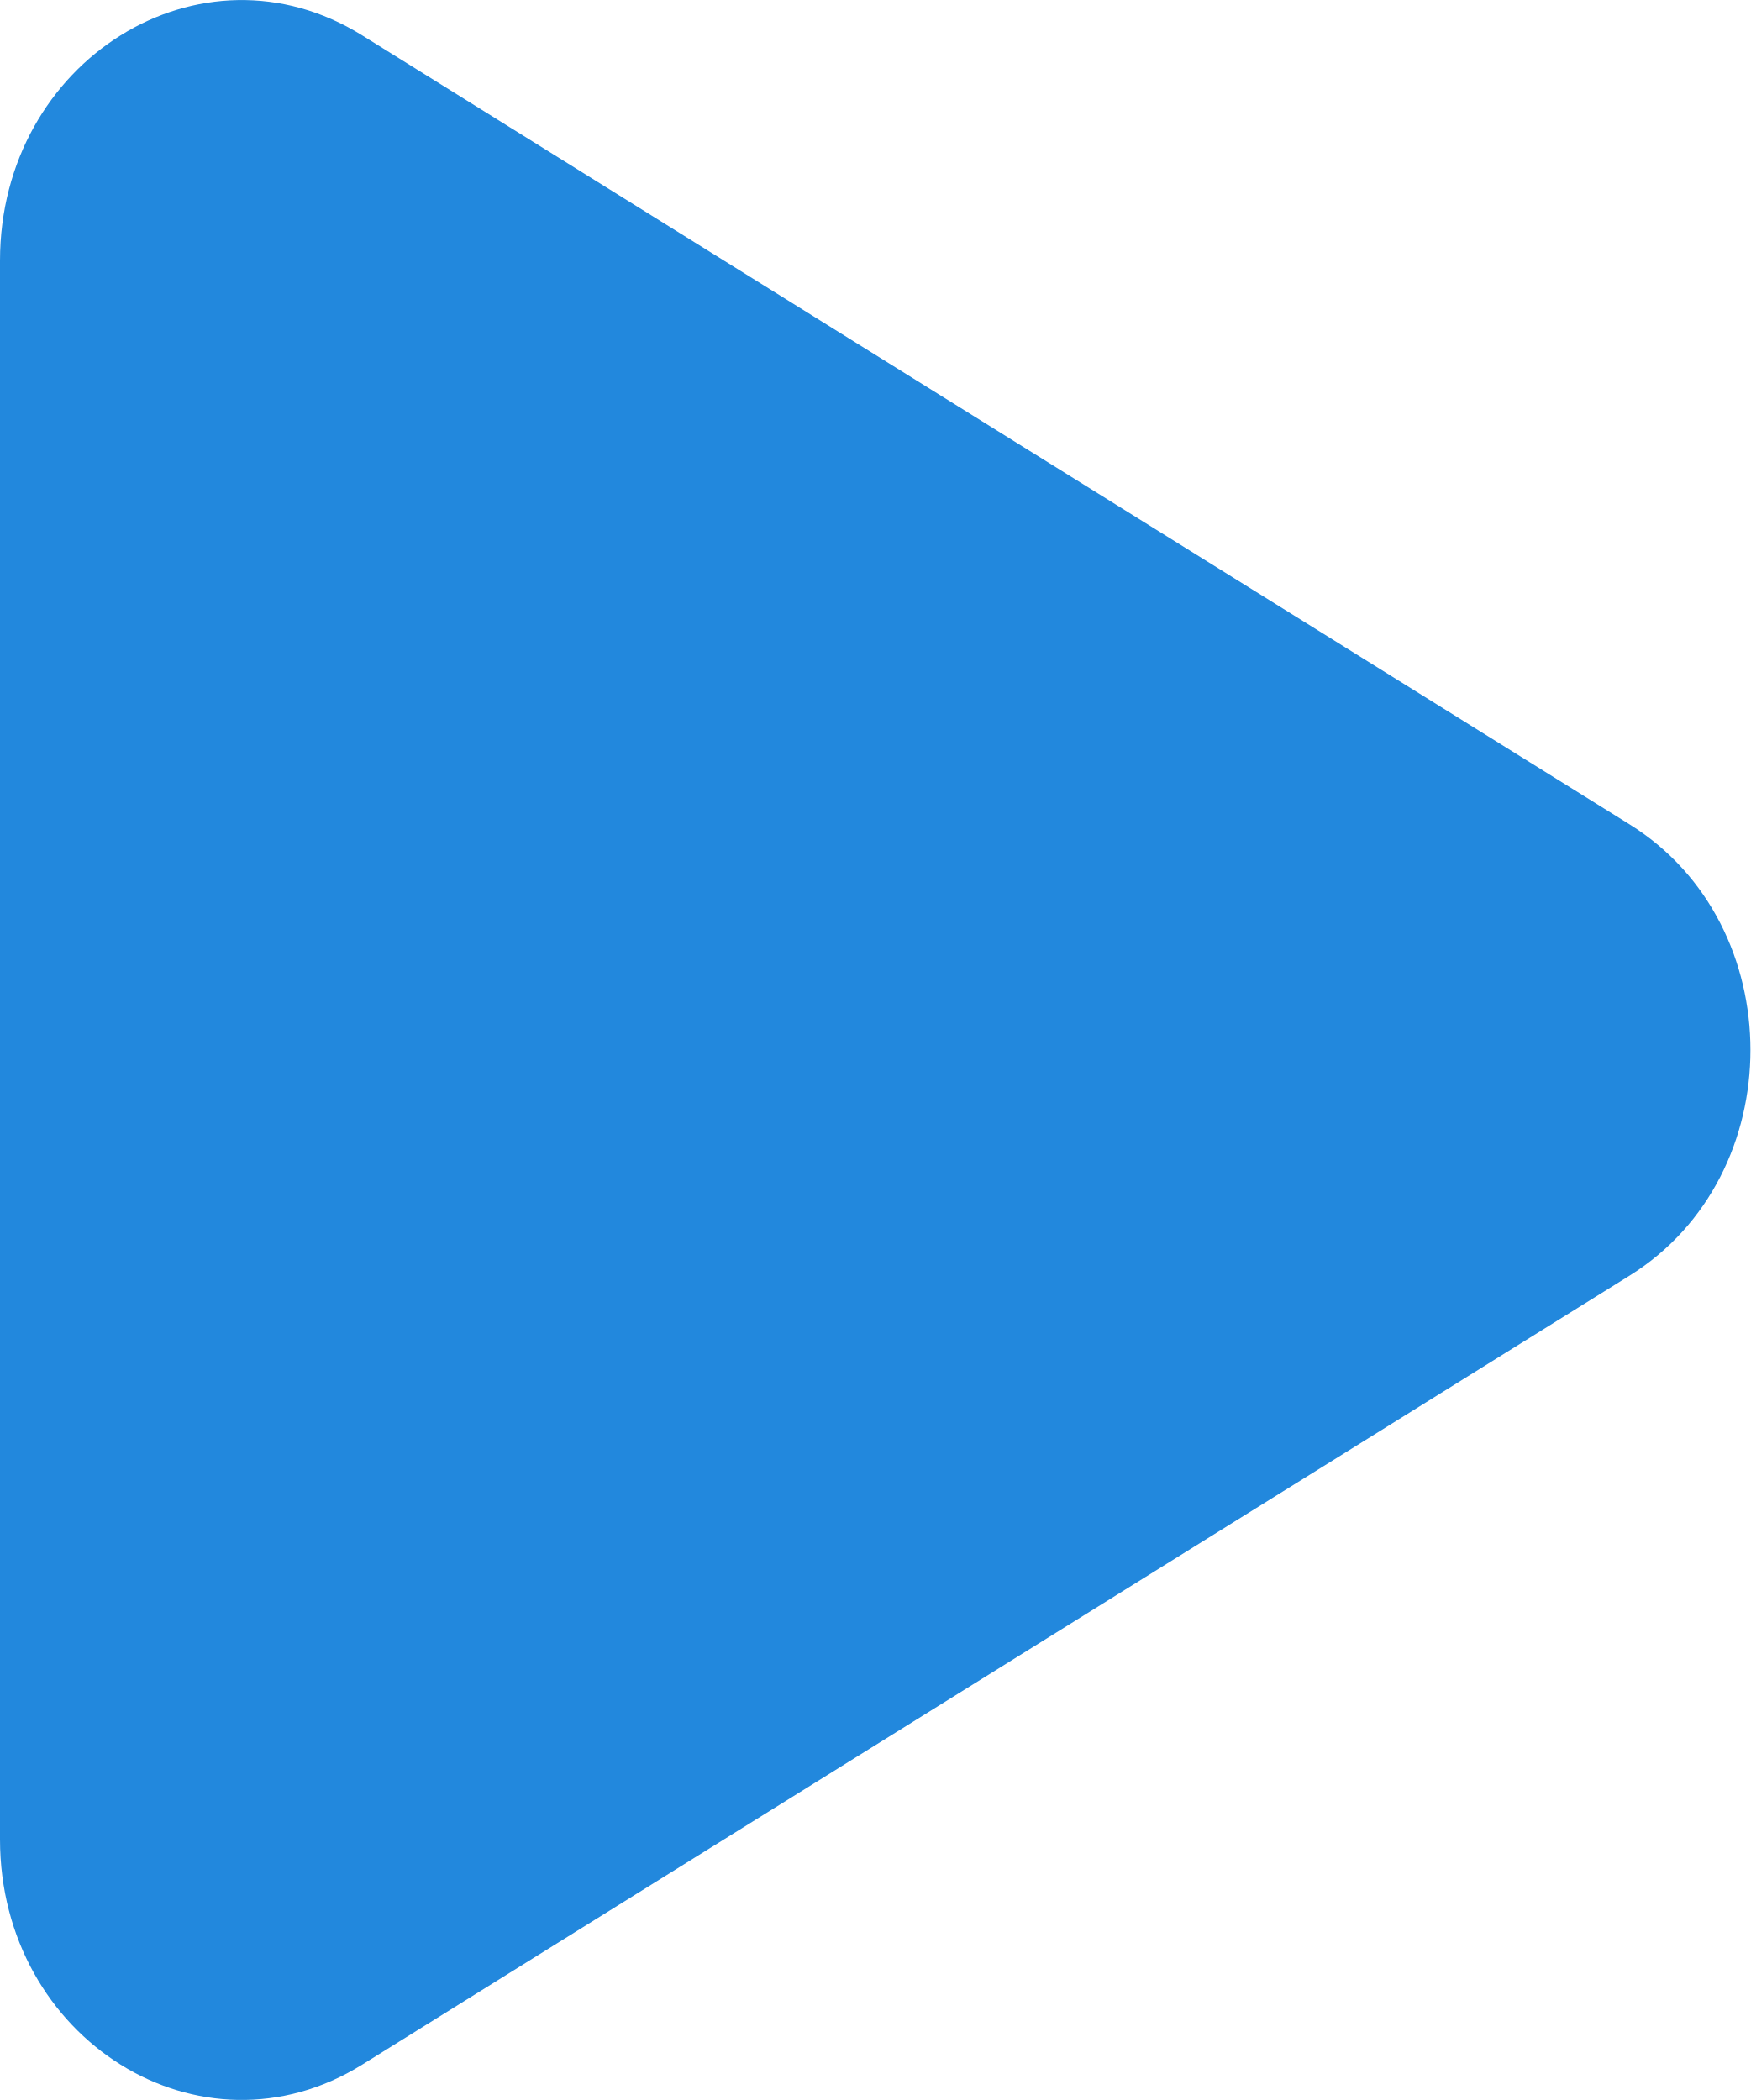
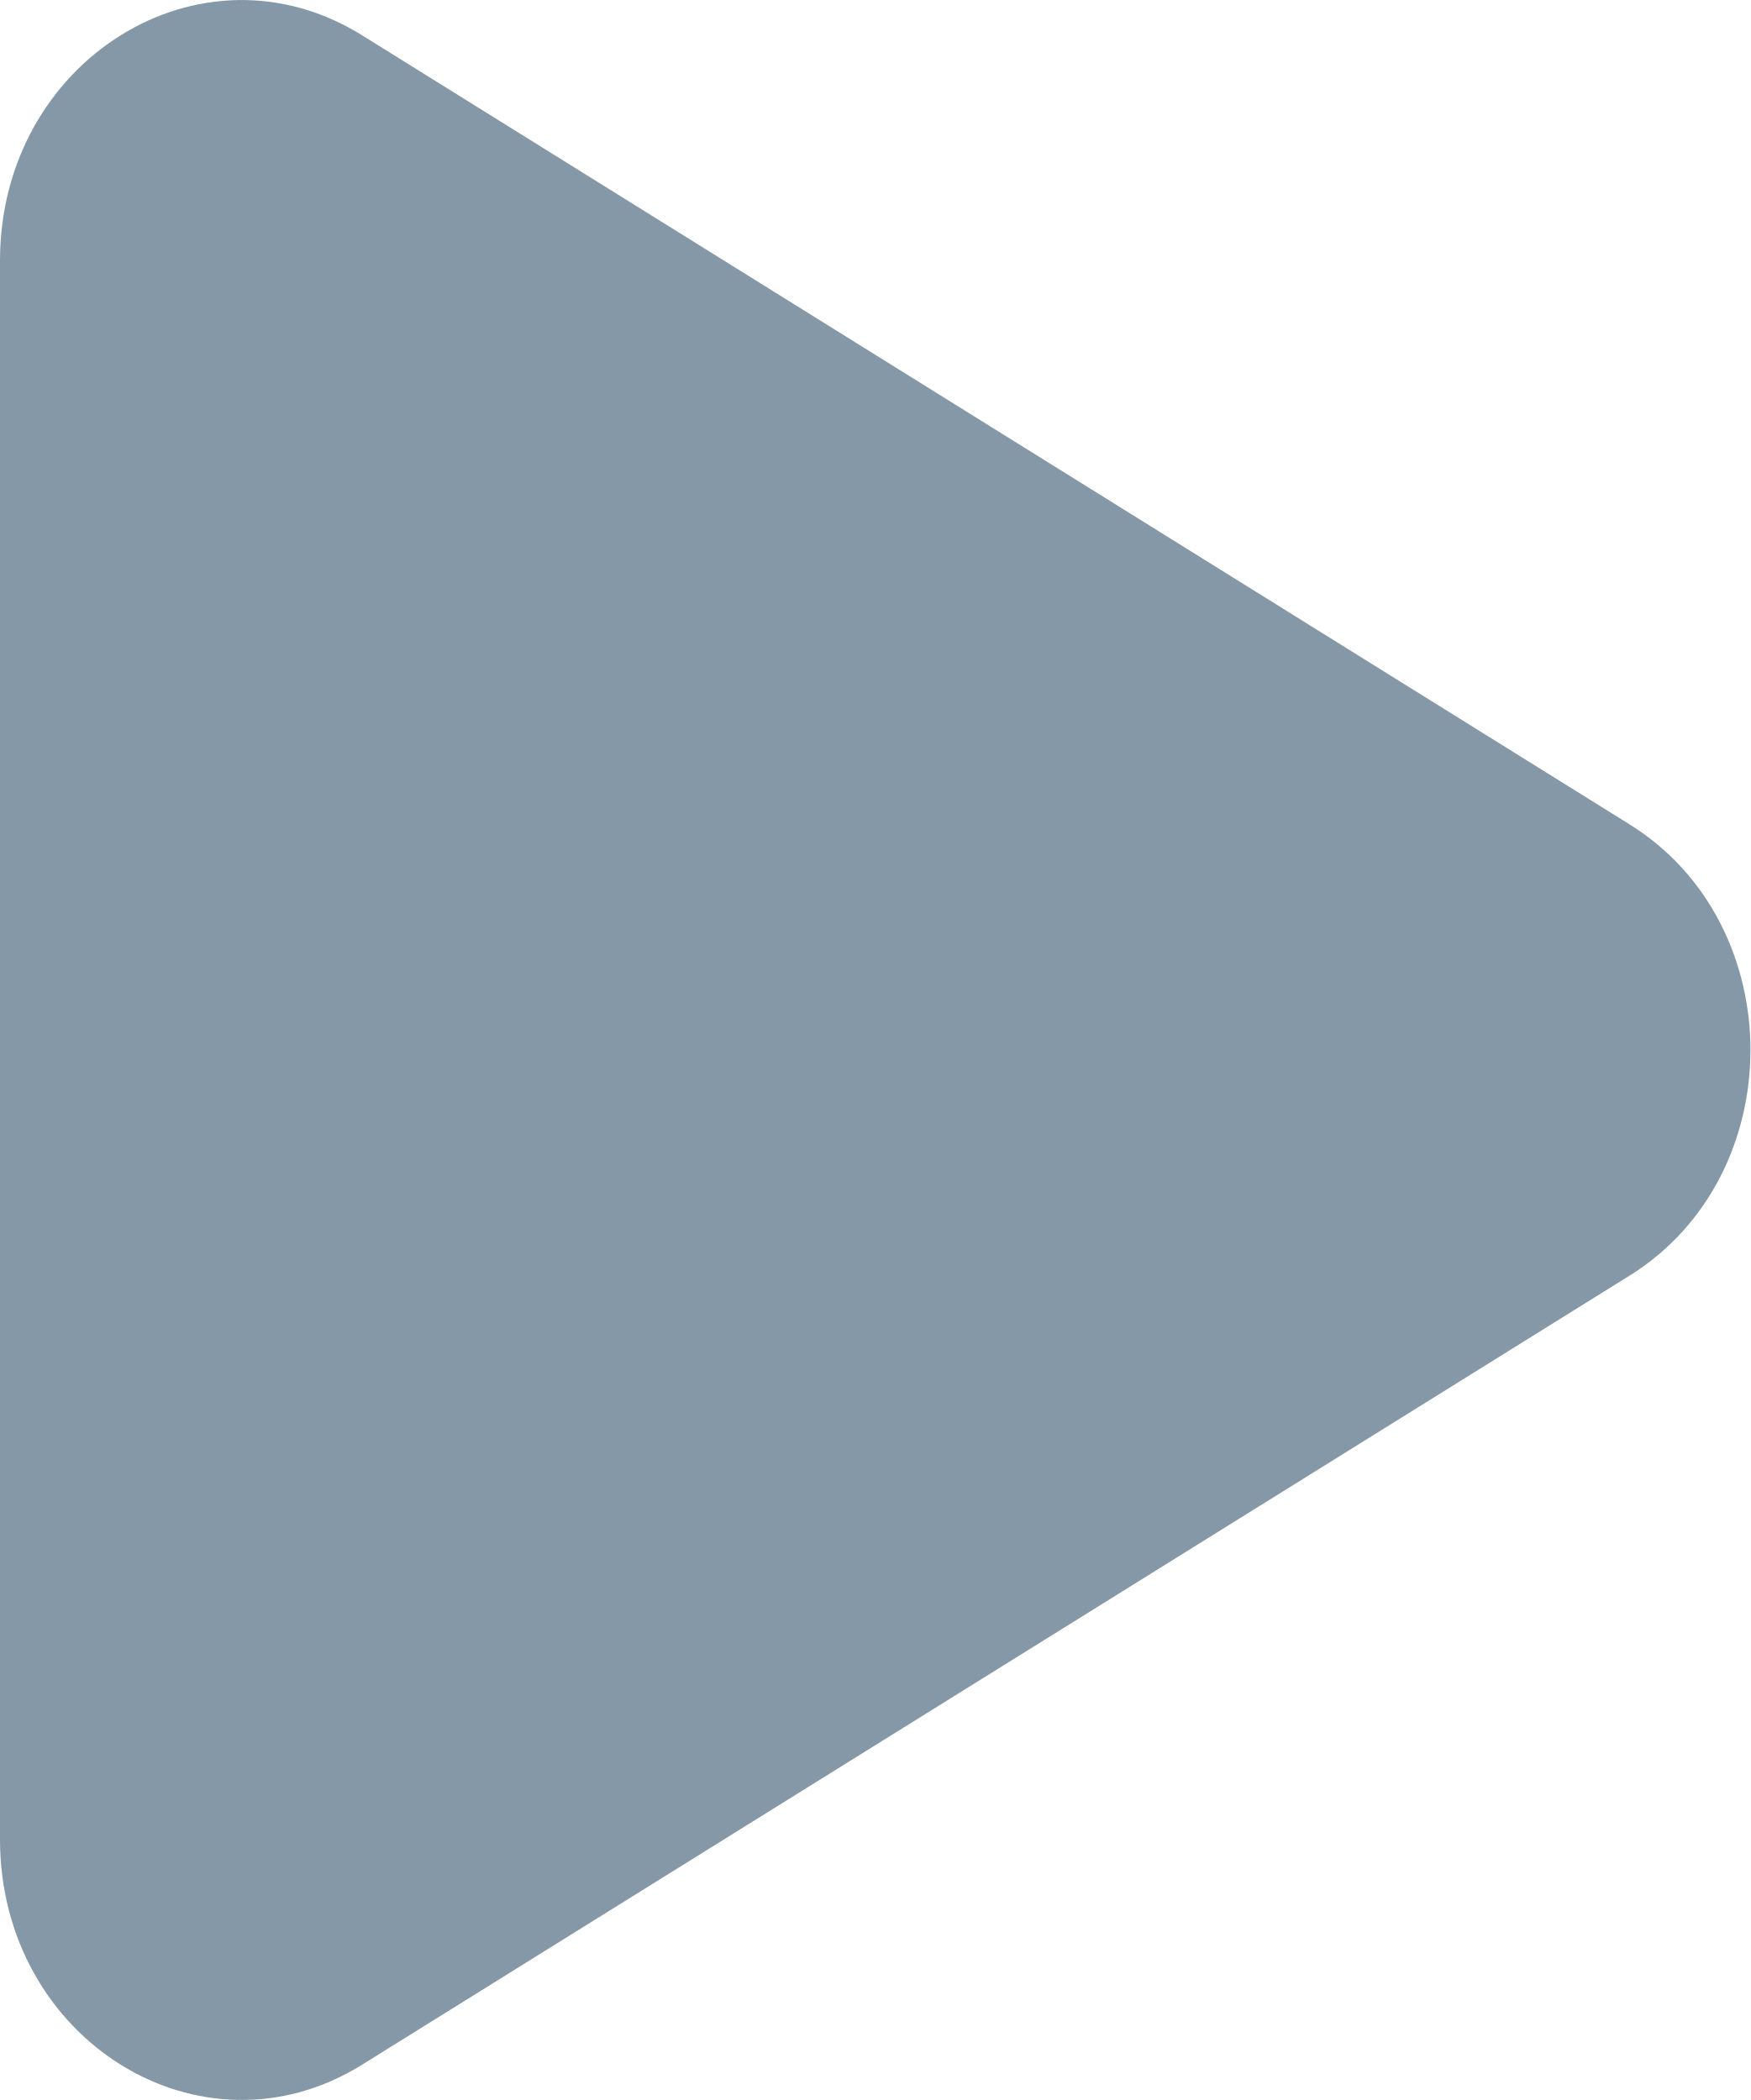
<svg xmlns="http://www.w3.org/2000/svg" width="10" height="12" viewBox="0 0 10 12" fill="none">
-   <path d="M9.31 4.711C10.23 5.284 10.23 6.716 9.31 7.289L2.069 11.798C1.149 12.371 0 11.655 0 10.51V1.49C0 0.345 1.149 -0.371 2.069 0.202L9.31 4.711Z" fill="#2288DD" />
+   <path d="M9.31 4.711C10.23 5.284 10.23 6.716 9.31 7.289L2.069 11.798C1.149 12.371 0 11.655 0 10.51V1.49C0 0.345 1.149 -0.371 2.069 0.202L9.31 4.711Z" fill="#8598A7" />
</svg>
